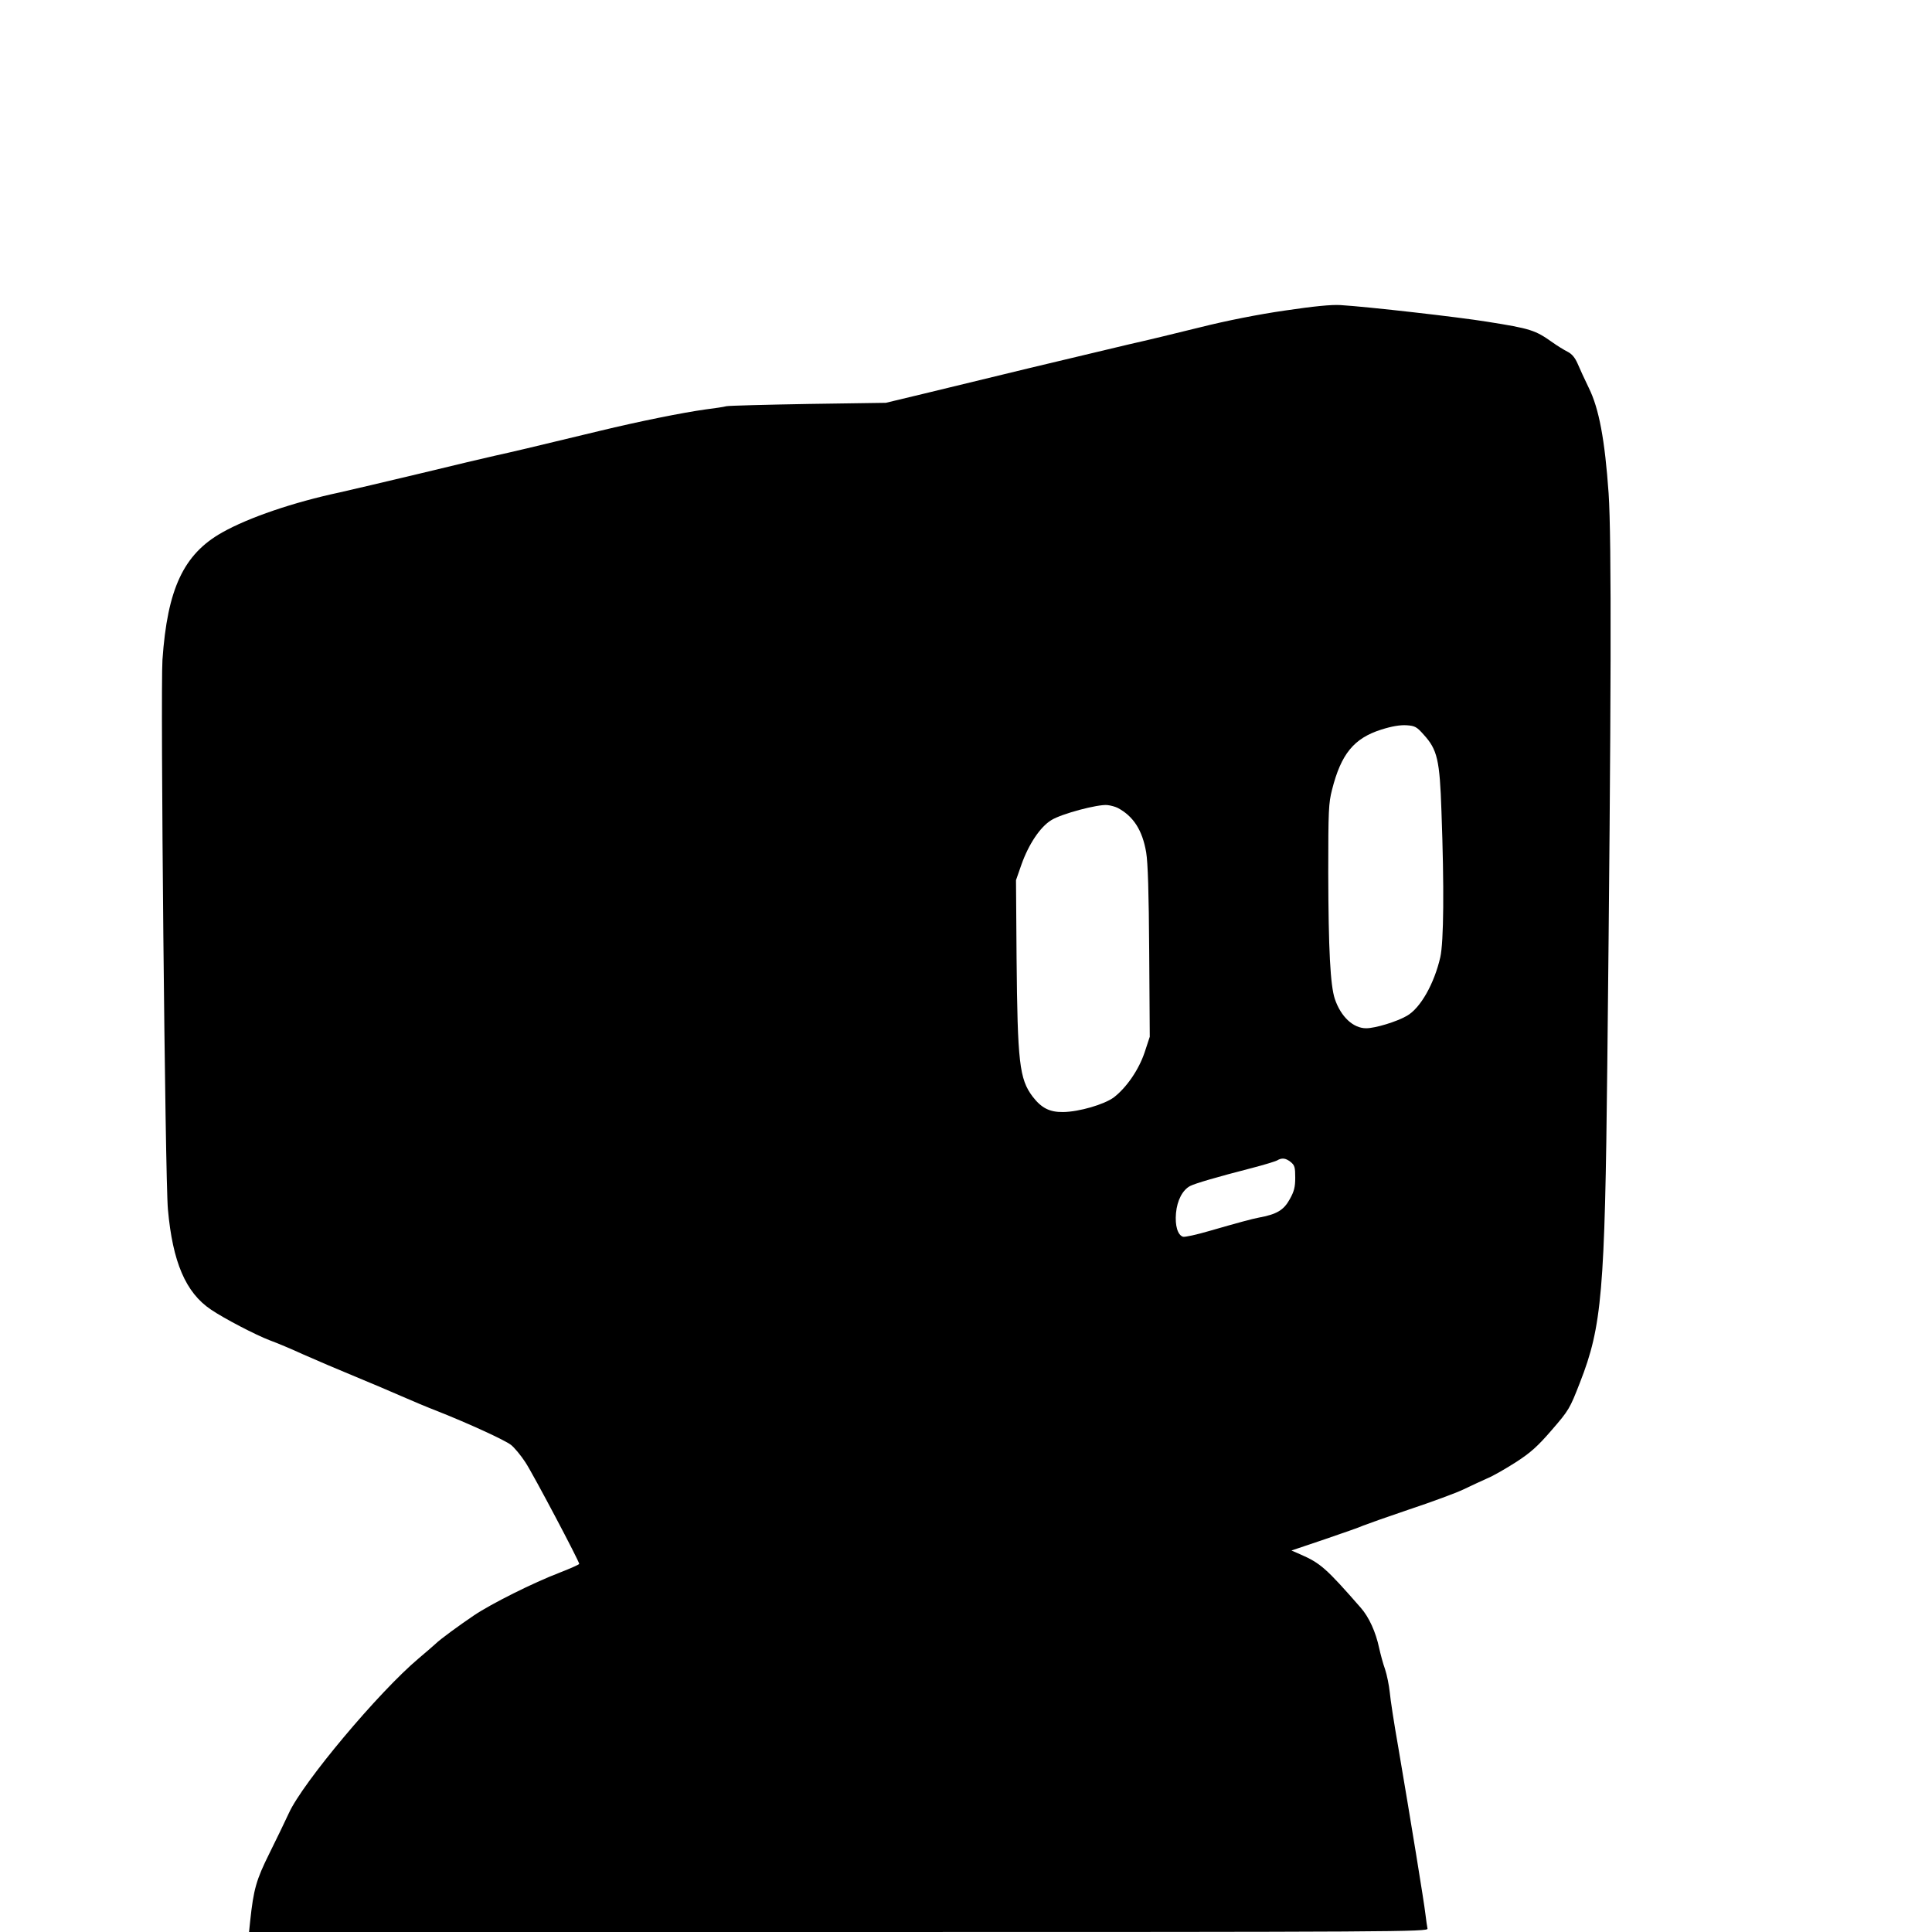
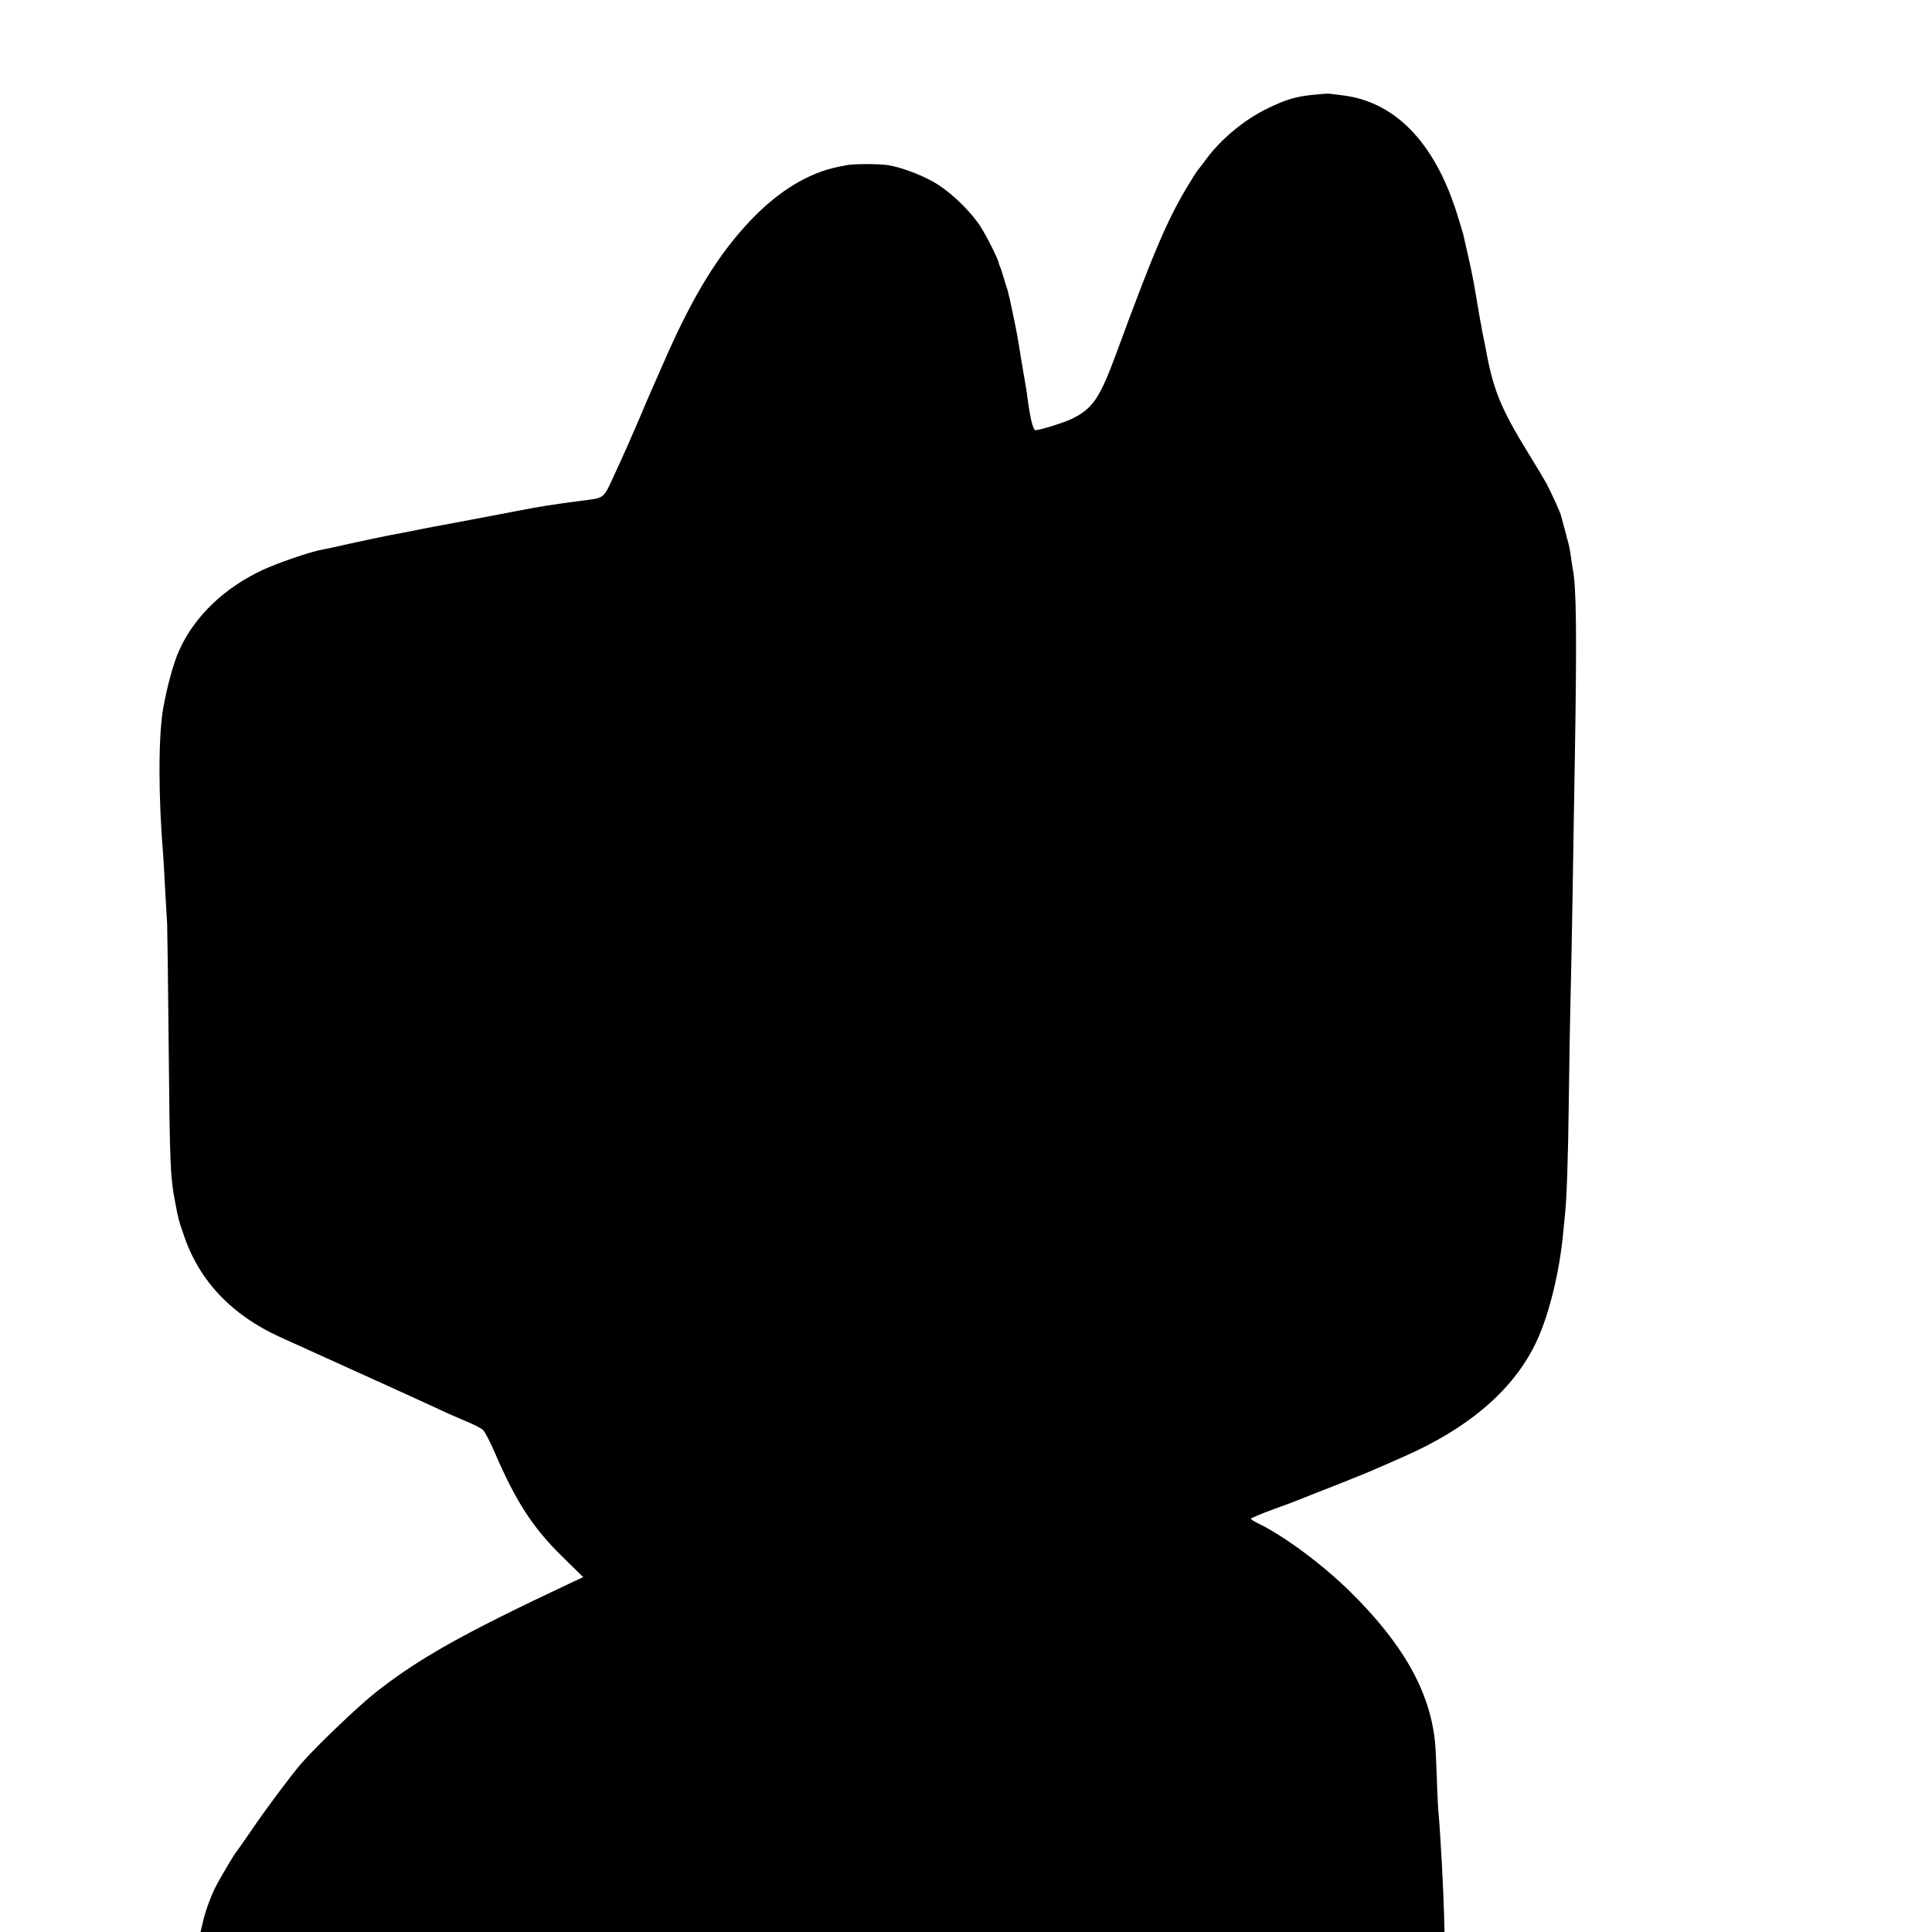
<svg xmlns="http://www.w3.org/2000/svg" version="1.0" width="1024pt" height="1024pt" viewBox="0 0 1024 1024" preserveAspectRatio="xMidYMid meet">
  <g transform="translate(0,1024) scale(0.1,-0.1)" fill="#000000" stroke="none">
-     <path d="M6810 8594 c-139 -20 -311 -54 -450 -89 -124 -31 -295 -72 -380 -91 -85 -20 -319 -76 -520 -124 -201 -49 -455 -110 -565 -137 l-200 -48 -410 -6 c-225 -4 -421 -9 -435 -12 -14 -4 -63 -11 -110 -17 -122 -17 -351 -63 -562 -114 -368 -89 -475 -114 -553 -131 -44 -10 -224 -52 -400 -95 -176 -42 -367 -87 -425 -100 -244 -52 -482 -133 -622 -212 -205 -115 -291 -299 -317 -676 -11 -169 14 -2751 29 -2912 25 -279 94 -441 228 -531 69 -47 238 -135 312 -163 36 -13 117 -47 180 -76 63 -28 185 -80 270 -115 85 -35 198 -83 250 -106 52 -23 138 -59 190 -79 164 -65 354 -152 388 -178 18 -14 53 -56 77 -93 42 -64 285 -524 285 -538 0 -3 -46 -24 -103 -46 -141 -54 -363 -165 -455 -227 -77 -52 -180 -127 -204 -151 -7 -7 -47 -41 -88 -76 -212 -178 -616 -660 -689 -821 -19 -41 -65 -137 -103 -213 -70 -141 -84 -190 -102 -359 l-6 -58 3126 0 c2972 0 3125 1 3120 18 -2 9 -7 44 -11 77 -7 62 -77 491 -144 885 -22 124 -42 255 -45 291 -4 37 -15 92 -25 122 -11 30 -24 80 -31 111 -18 86 -54 165 -98 215 -183 209 -213 236 -321 283 l-46 20 175 59 c96 33 189 65 205 73 17 7 127 46 245 86 118 39 247 87 285 105 39 19 96 45 127 59 32 13 101 53 154 87 77 50 114 83 189 170 90 104 95 112 149 251 117 299 132 480 145 1683 21 1920 23 2793 7 3030 -20 285 -51 450 -105 559 -22 45 -48 102 -59 128 -14 32 -30 52 -54 64 -18 9 -54 31 -79 49 -92 65 -114 73 -348 110 -147 24 -629 79 -776 88 -48 3 -140 -6 -295 -29z m736 -2248 c72 -79 85 -133 94 -406 15 -406 12 -691 -6 -773 -32 -140 -105 -270 -177 -311 -53 -31 -168 -66 -216 -66 -69 0 -134 61 -166 155 -24 72 -34 259 -35 671 0 328 2 368 20 438 48 190 116 273 261 319 57 18 100 25 134 23 44 -3 54 -8 91 -50z m-1622 -388 c83 -44 131 -118 151 -236 9 -54 14 -211 16 -527 l3 -450 -27 -82 c-31 -93 -96 -187 -163 -239 -51 -38 -185 -77 -269 -78 -72 -1 -115 21 -162 82 -70 93 -80 180 -85 737 l-3 410 29 83 c38 107 99 199 158 235 54 34 247 85 297 80 19 -2 43 -9 55 -15z m917 -1877 c21 -17 24 -28 24 -83 0 -50 -6 -73 -29 -114 -32 -58 -68 -80 -166 -98 -32 -6 -103 -25 -259 -70 -68 -20 -132 -34 -141 -31 -28 9 -43 59 -37 125 6 68 35 123 75 144 28 14 136 46 330 96 62 16 120 34 130 39 26 16 47 13 73 -8z" />
+     <path d="M6965 9738 c-95 -9 -146 -24 -243 -71 -123 -58 -251 -164 -330 -272 -20 -27 -39 -52 -42 -55 -4 -3 -27 -39 -52 -81 -110 -181 -185 -358 -378 -883 -90 -245 -126 -299 -235 -354 -42 -21 -172 -62 -197 -62 -13 0 -29 68 -44 185 -1 11 -5 35 -8 53 -7 38 -11 64 -26 152 -16 103 -19 119 -41 225 -11 55 -24 111 -28 125 -5 14 -14 45 -22 70 -7 25 -15 50 -18 55 -3 6 -6 15 -7 20 -4 22 -64 143 -96 192 -48 76 -142 169 -224 223 -69 45 -189 92 -269 105 -48 7 -180 7 -215 0 -14 -3 -34 -7 -46 -9 -158 -32 -314 -126 -461 -279 -175 -182 -313 -408 -467 -762 -31 -71 -61 -139 -66 -150 -5 -11 -34 -78 -64 -150 -30 -71 -84 -193 -120 -270 -72 -157 -55 -142 -191 -160 -152 -20 -206 -28 -370 -60 -99 -19 -191 -36 -205 -39 -89 -17 -138 -26 -160 -30 -14 -2 -59 -11 -100 -19 -41 -9 -115 -23 -165 -32 -49 -10 -148 -30 -219 -46 -70 -16 -139 -31 -153 -33 -59 -11 -235 -71 -311 -107 -202 -94 -359 -244 -440 -421 -32 -69 -67 -197 -88 -318 -25 -150 -25 -462 1 -775 2 -22 6 -101 10 -175 4 -74 9 -160 11 -190 1 -30 5 -318 8 -640 6 -632 8 -698 35 -835 15 -82 19 -97 46 -174 81 -240 254 -422 510 -538 519 -235 744 -337 815 -370 47 -23 120 -55 163 -73 42 -17 86 -39 96 -48 11 -10 40 -66 66 -127 109 -252 198 -391 352 -542 l114 -112 -83 -39 c-553 -260 -790 -393 -1018 -573 -94 -74 -317 -288 -396 -379 -56 -66 -190 -245 -264 -355 -41 -60 -78 -112 -81 -115 -5 -5 -61 -98 -98 -165 -27 -48 -61 -138 -75 -199 l-13 -56 3296 0 3297 0 -2 88 c-4 147 -19 425 -29 536 -3 33 -8 126 -10 206 -3 80 -7 163 -10 185 -29 266 -172 516 -450 790 -147 144 -345 291 -481 358 -24 11 -44 24 -44 27 0 4 53 26 118 50 64 23 131 48 147 55 17 7 102 41 190 75 88 35 183 73 210 86 28 12 88 38 135 59 361 157 602 367 719 626 64 142 117 360 136 564 3 33 8 78 10 100 9 82 16 290 20 600 2 176 6 417 9 535 3 118 8 368 11 555 3 187 8 516 12 730 11 652 8 908 -11 1000 -2 11 -7 40 -10 65 -3 25 -10 60 -15 78 -5 18 -10 33 -9 35 0 1 -6 22 -13 47 -7 25 -13 50 -15 56 -2 14 -50 118 -76 169 -12 22 -58 99 -102 170 -138 224 -183 332 -220 540 -6 29 -10 51 -21 105 -2 14 -7 41 -11 60 -3 19 -10 59 -15 88 -5 28 -13 76 -18 105 -5 28 -19 95 -31 147 -12 52 -23 102 -25 110 -2 8 -18 60 -35 115 -121 378 -332 591 -615 621 -22 3 -47 6 -55 7 -8 2 -46 -1 -85 -5z" />
  </g>
</svg>
